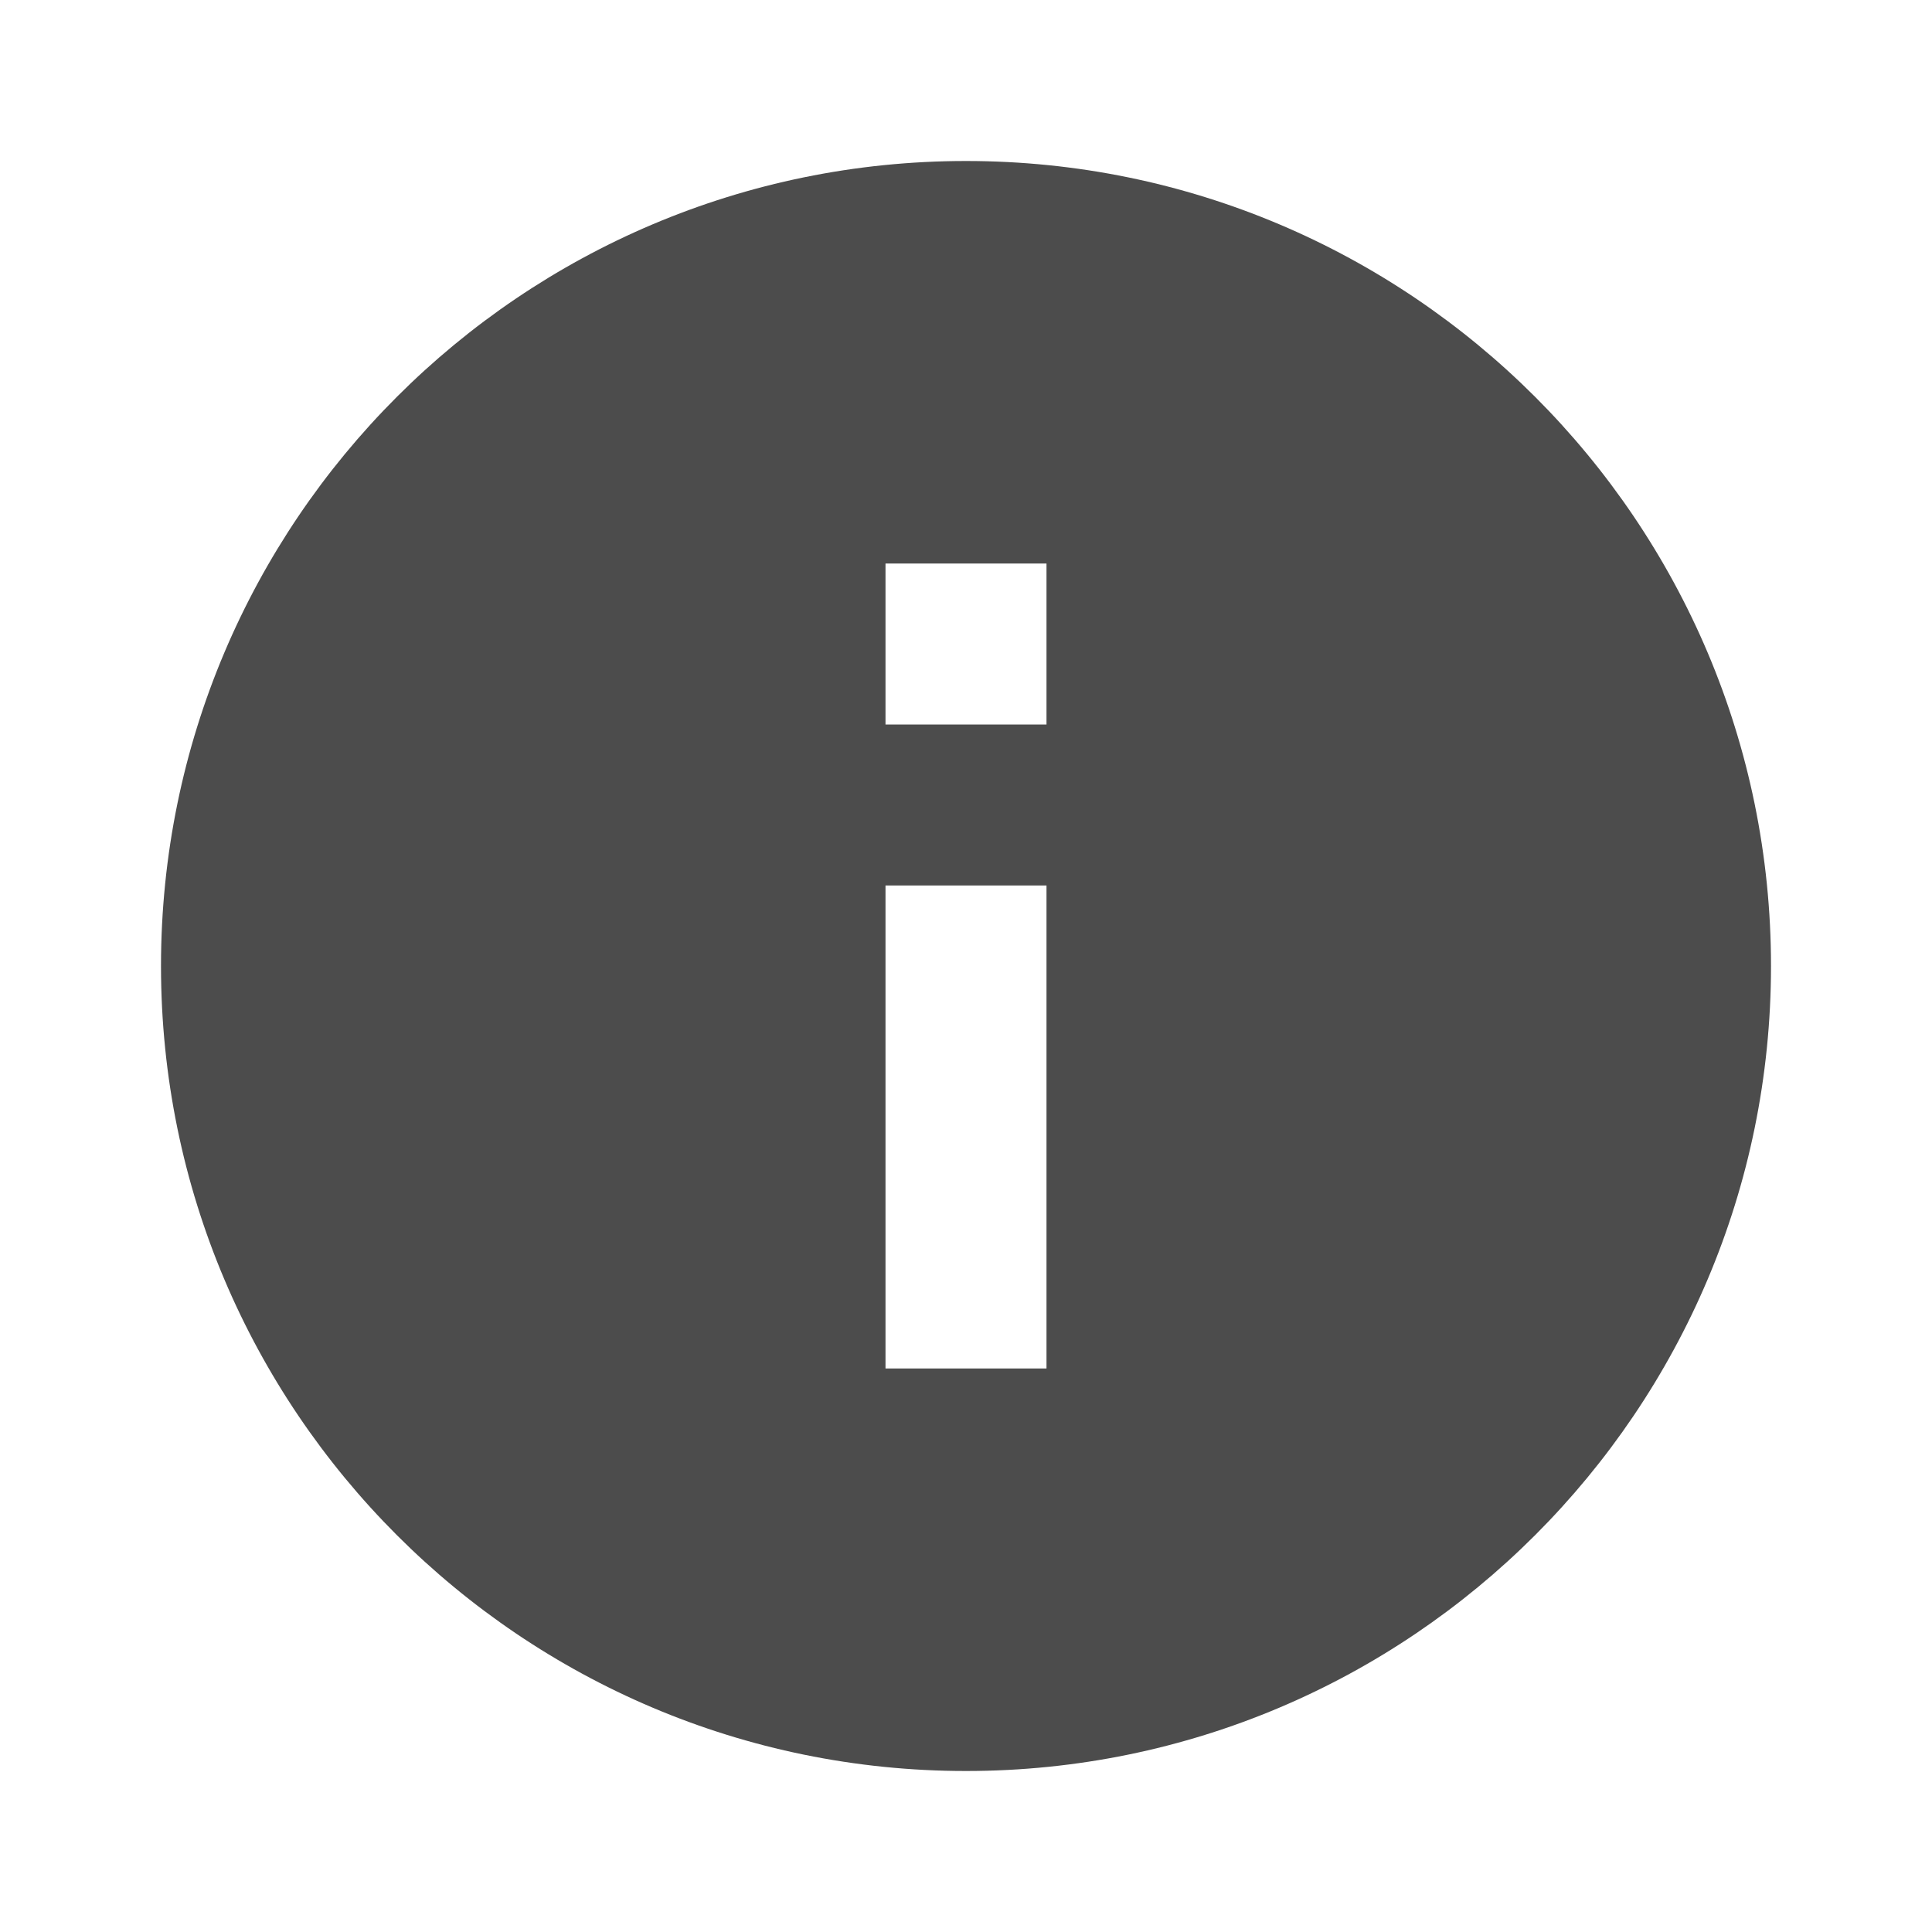
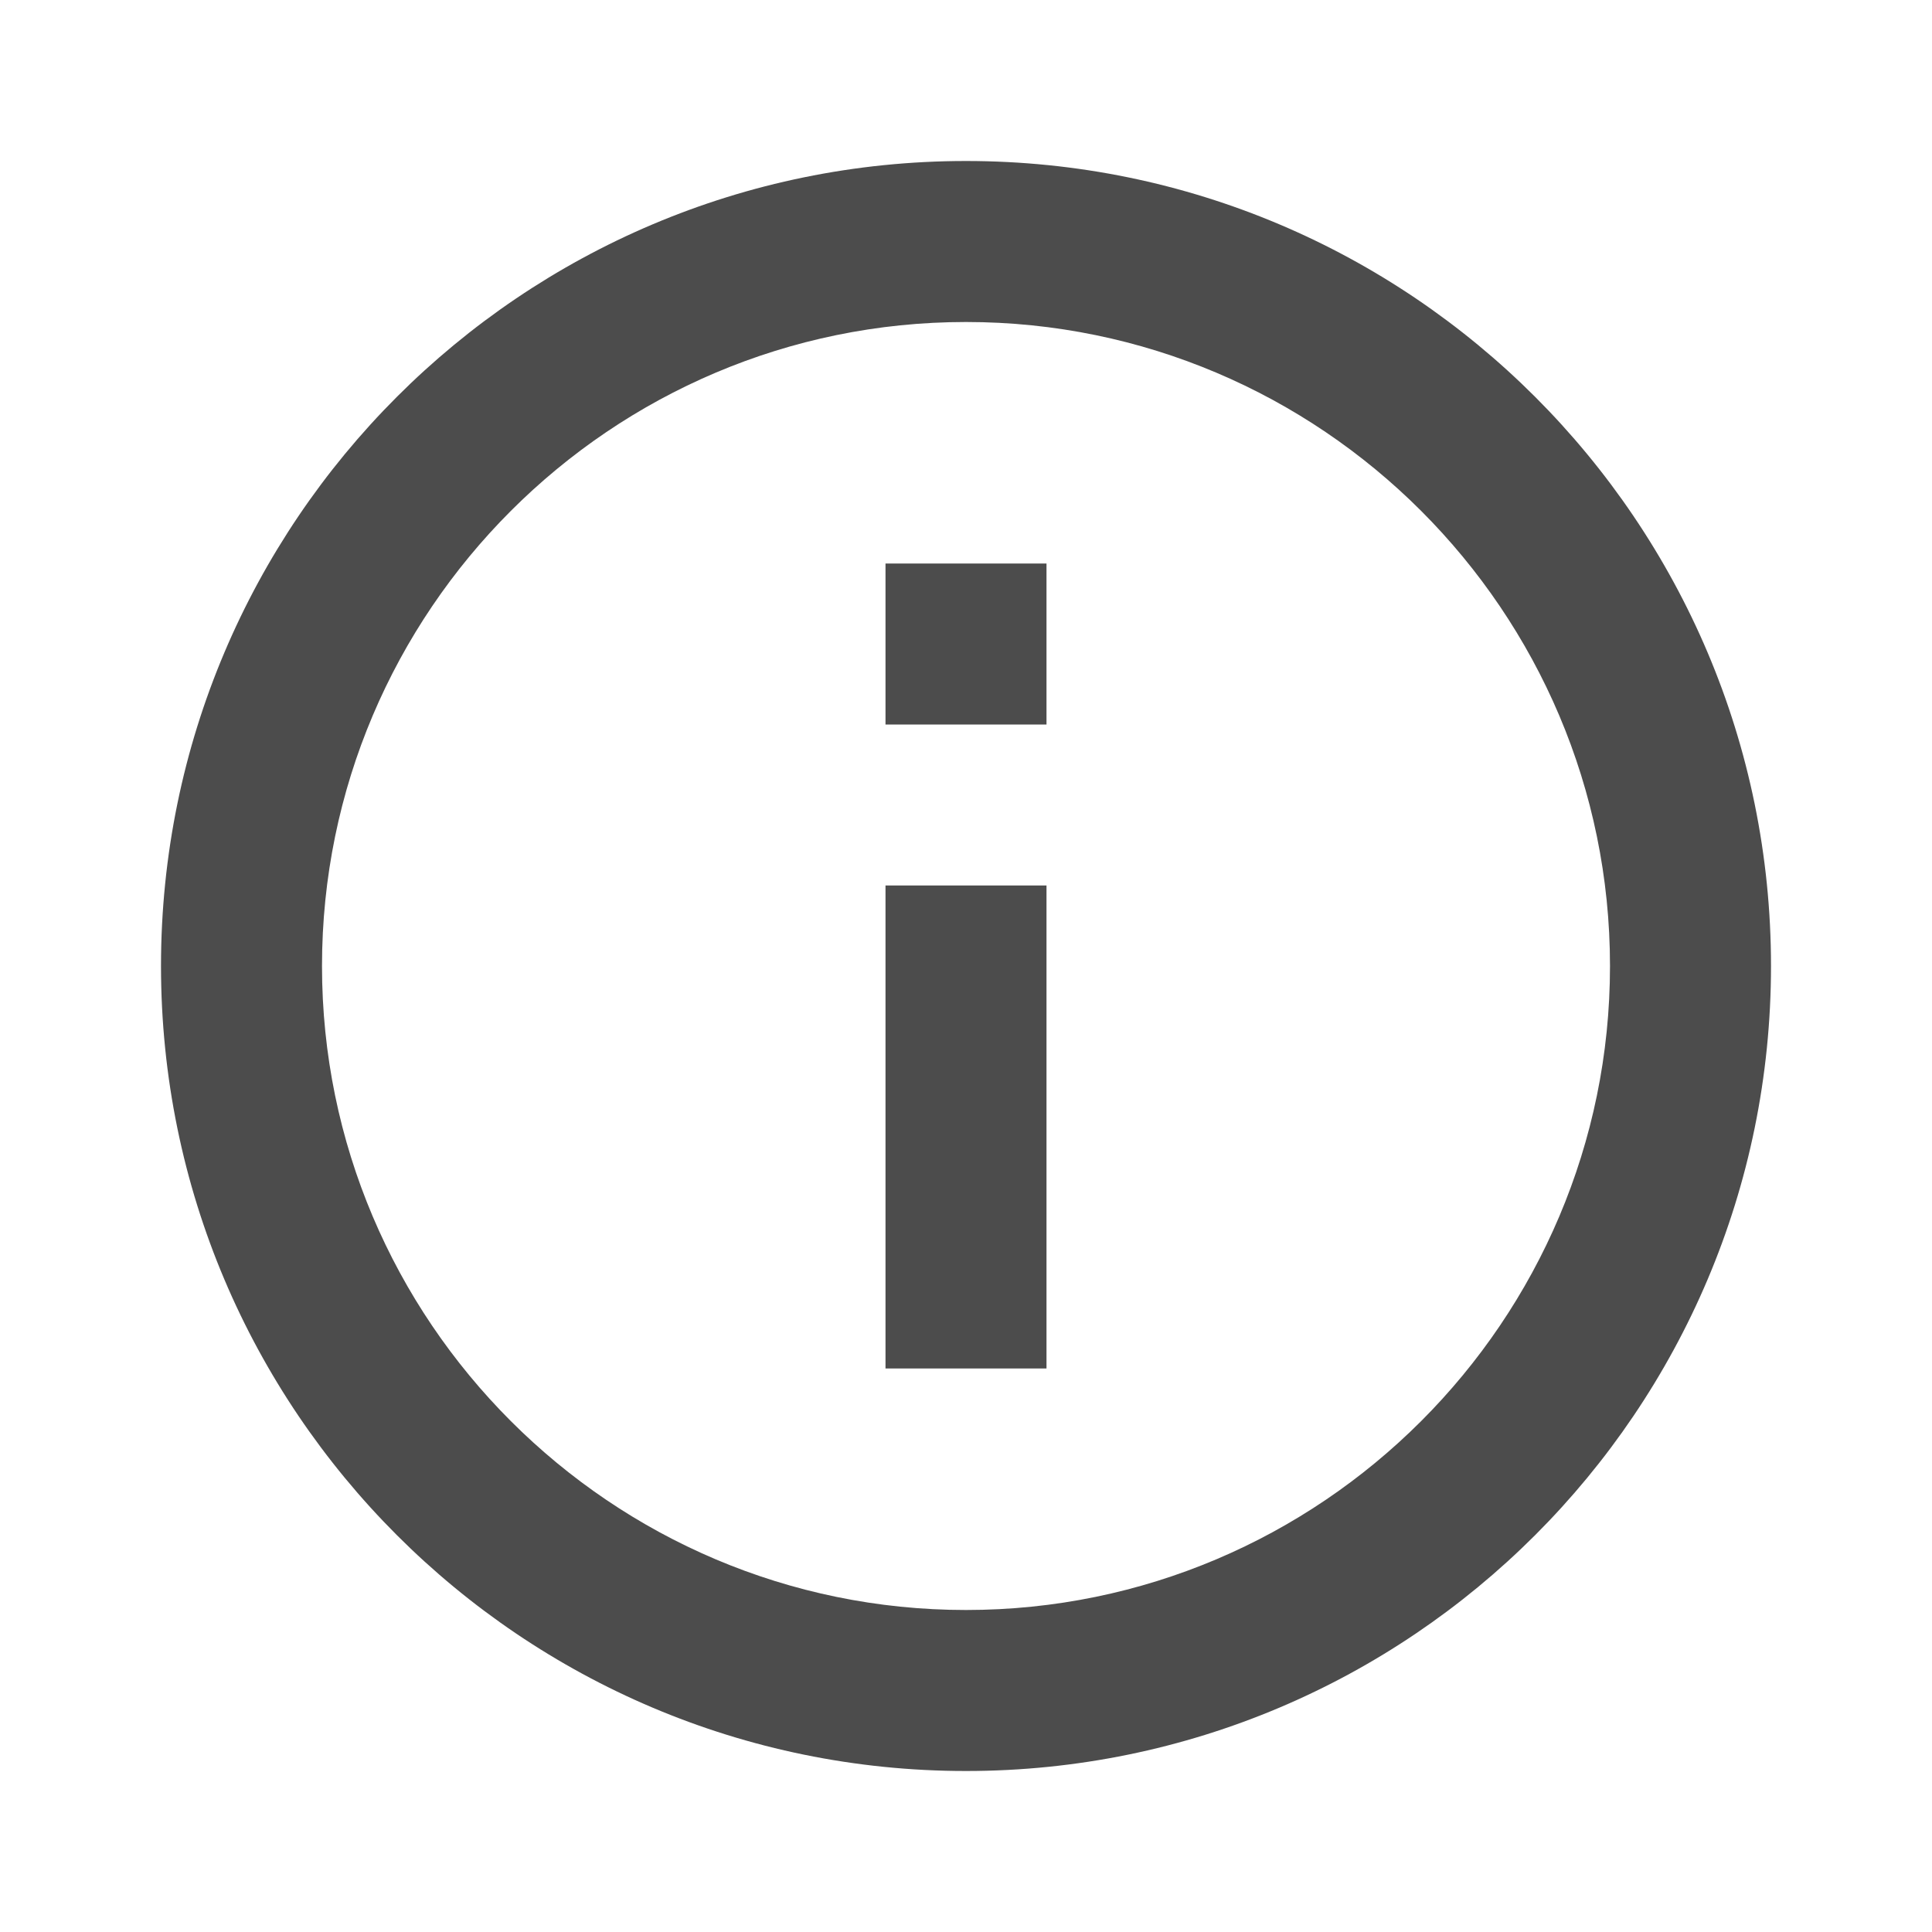
- <svg xmlns="http://www.w3.org/2000/svg" width="24" height="24" viewBox="0 0 24 24">
-   <path fill="#000000" fill-opacity="0.7" d="M12 2c-5.52 0-10 4.48-10 10s4.48 10 10 10 10-4.48 10-10-4.48-10-10-10zm1 15h-2v-6h2v6zm0-8h-2v-2h2v2z" />
+ <svg xmlns="http://www.w3.org/2000/svg" fill="#000000" fill-opacity="0.7" height="24" viewBox="0 0 24 24" width="24">
+   <path d="M0 0h24v24H0z" fill="none" />
+   <path d="M11 17h2v-6h-2v6zm1-15C6.48 2 2 6.48 2 12s4.48 10 10 10 10-4.48 10-10S17.52 2 12 2zm0 18c-4.41 0-8-3.59-8-8s3.59-8 8-8 8 3.59 8 8-3.59 8-8 8zM11 9h2V7h-2v2z" />
</svg>
